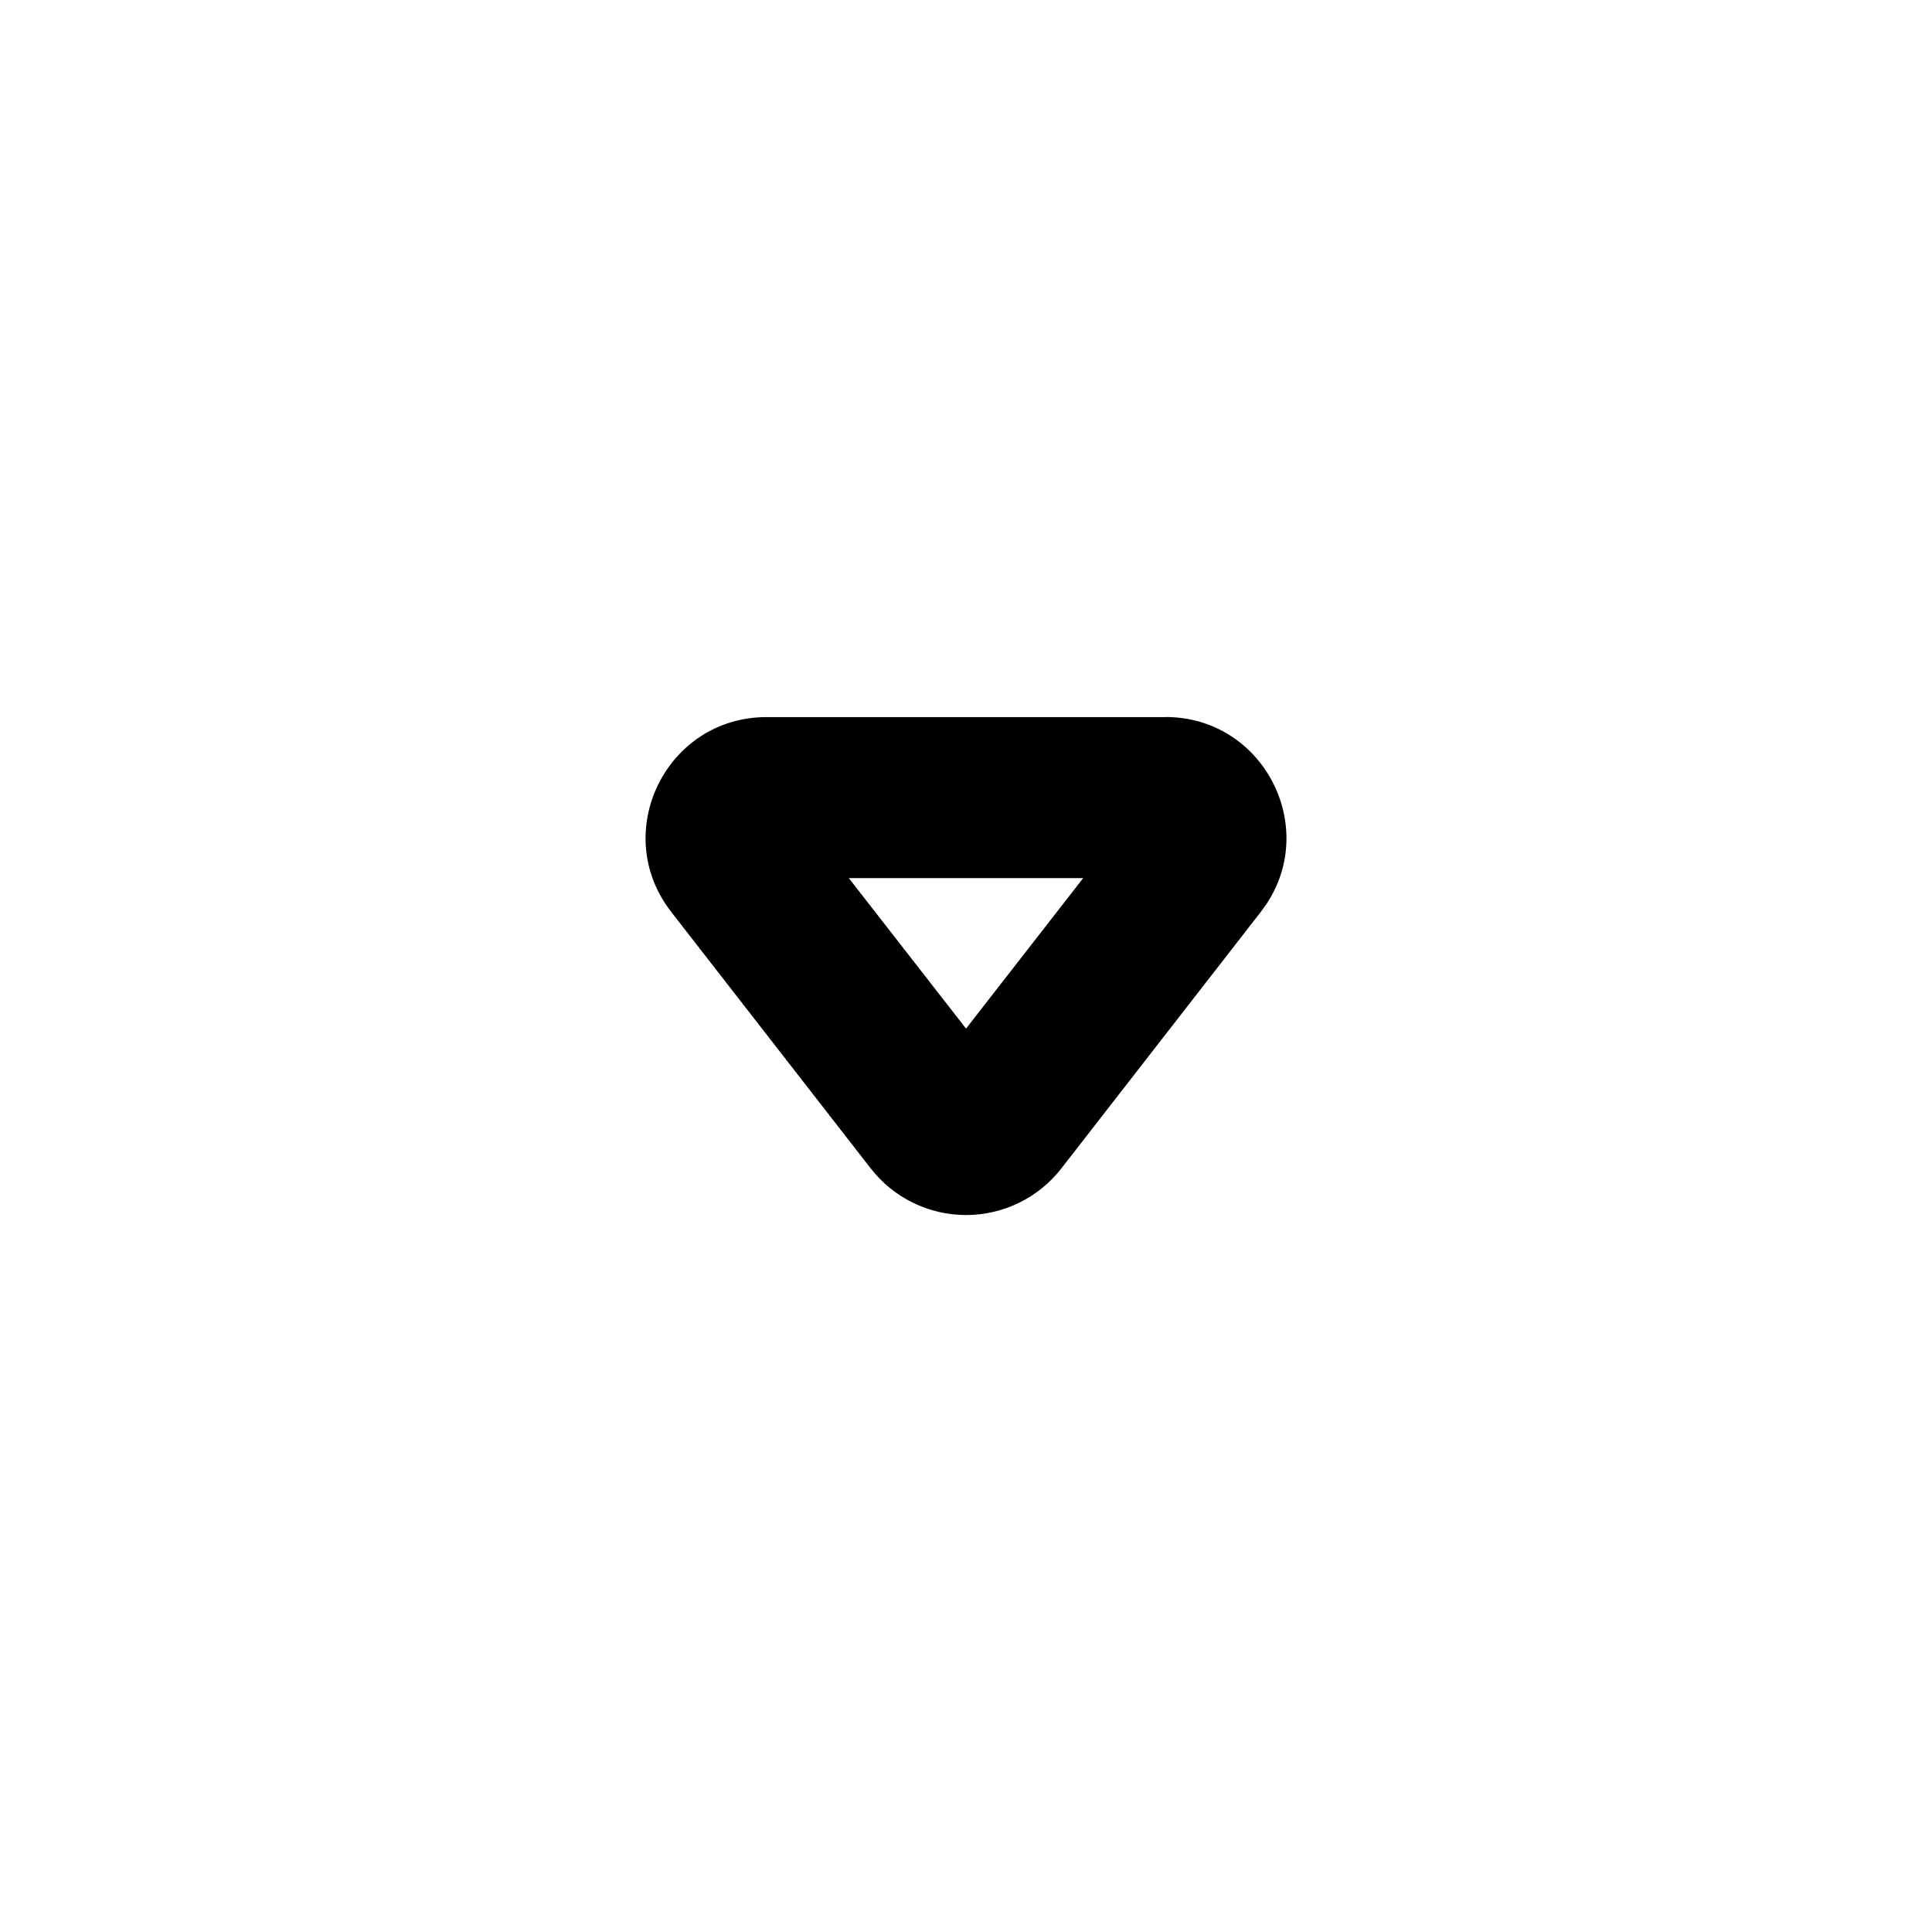
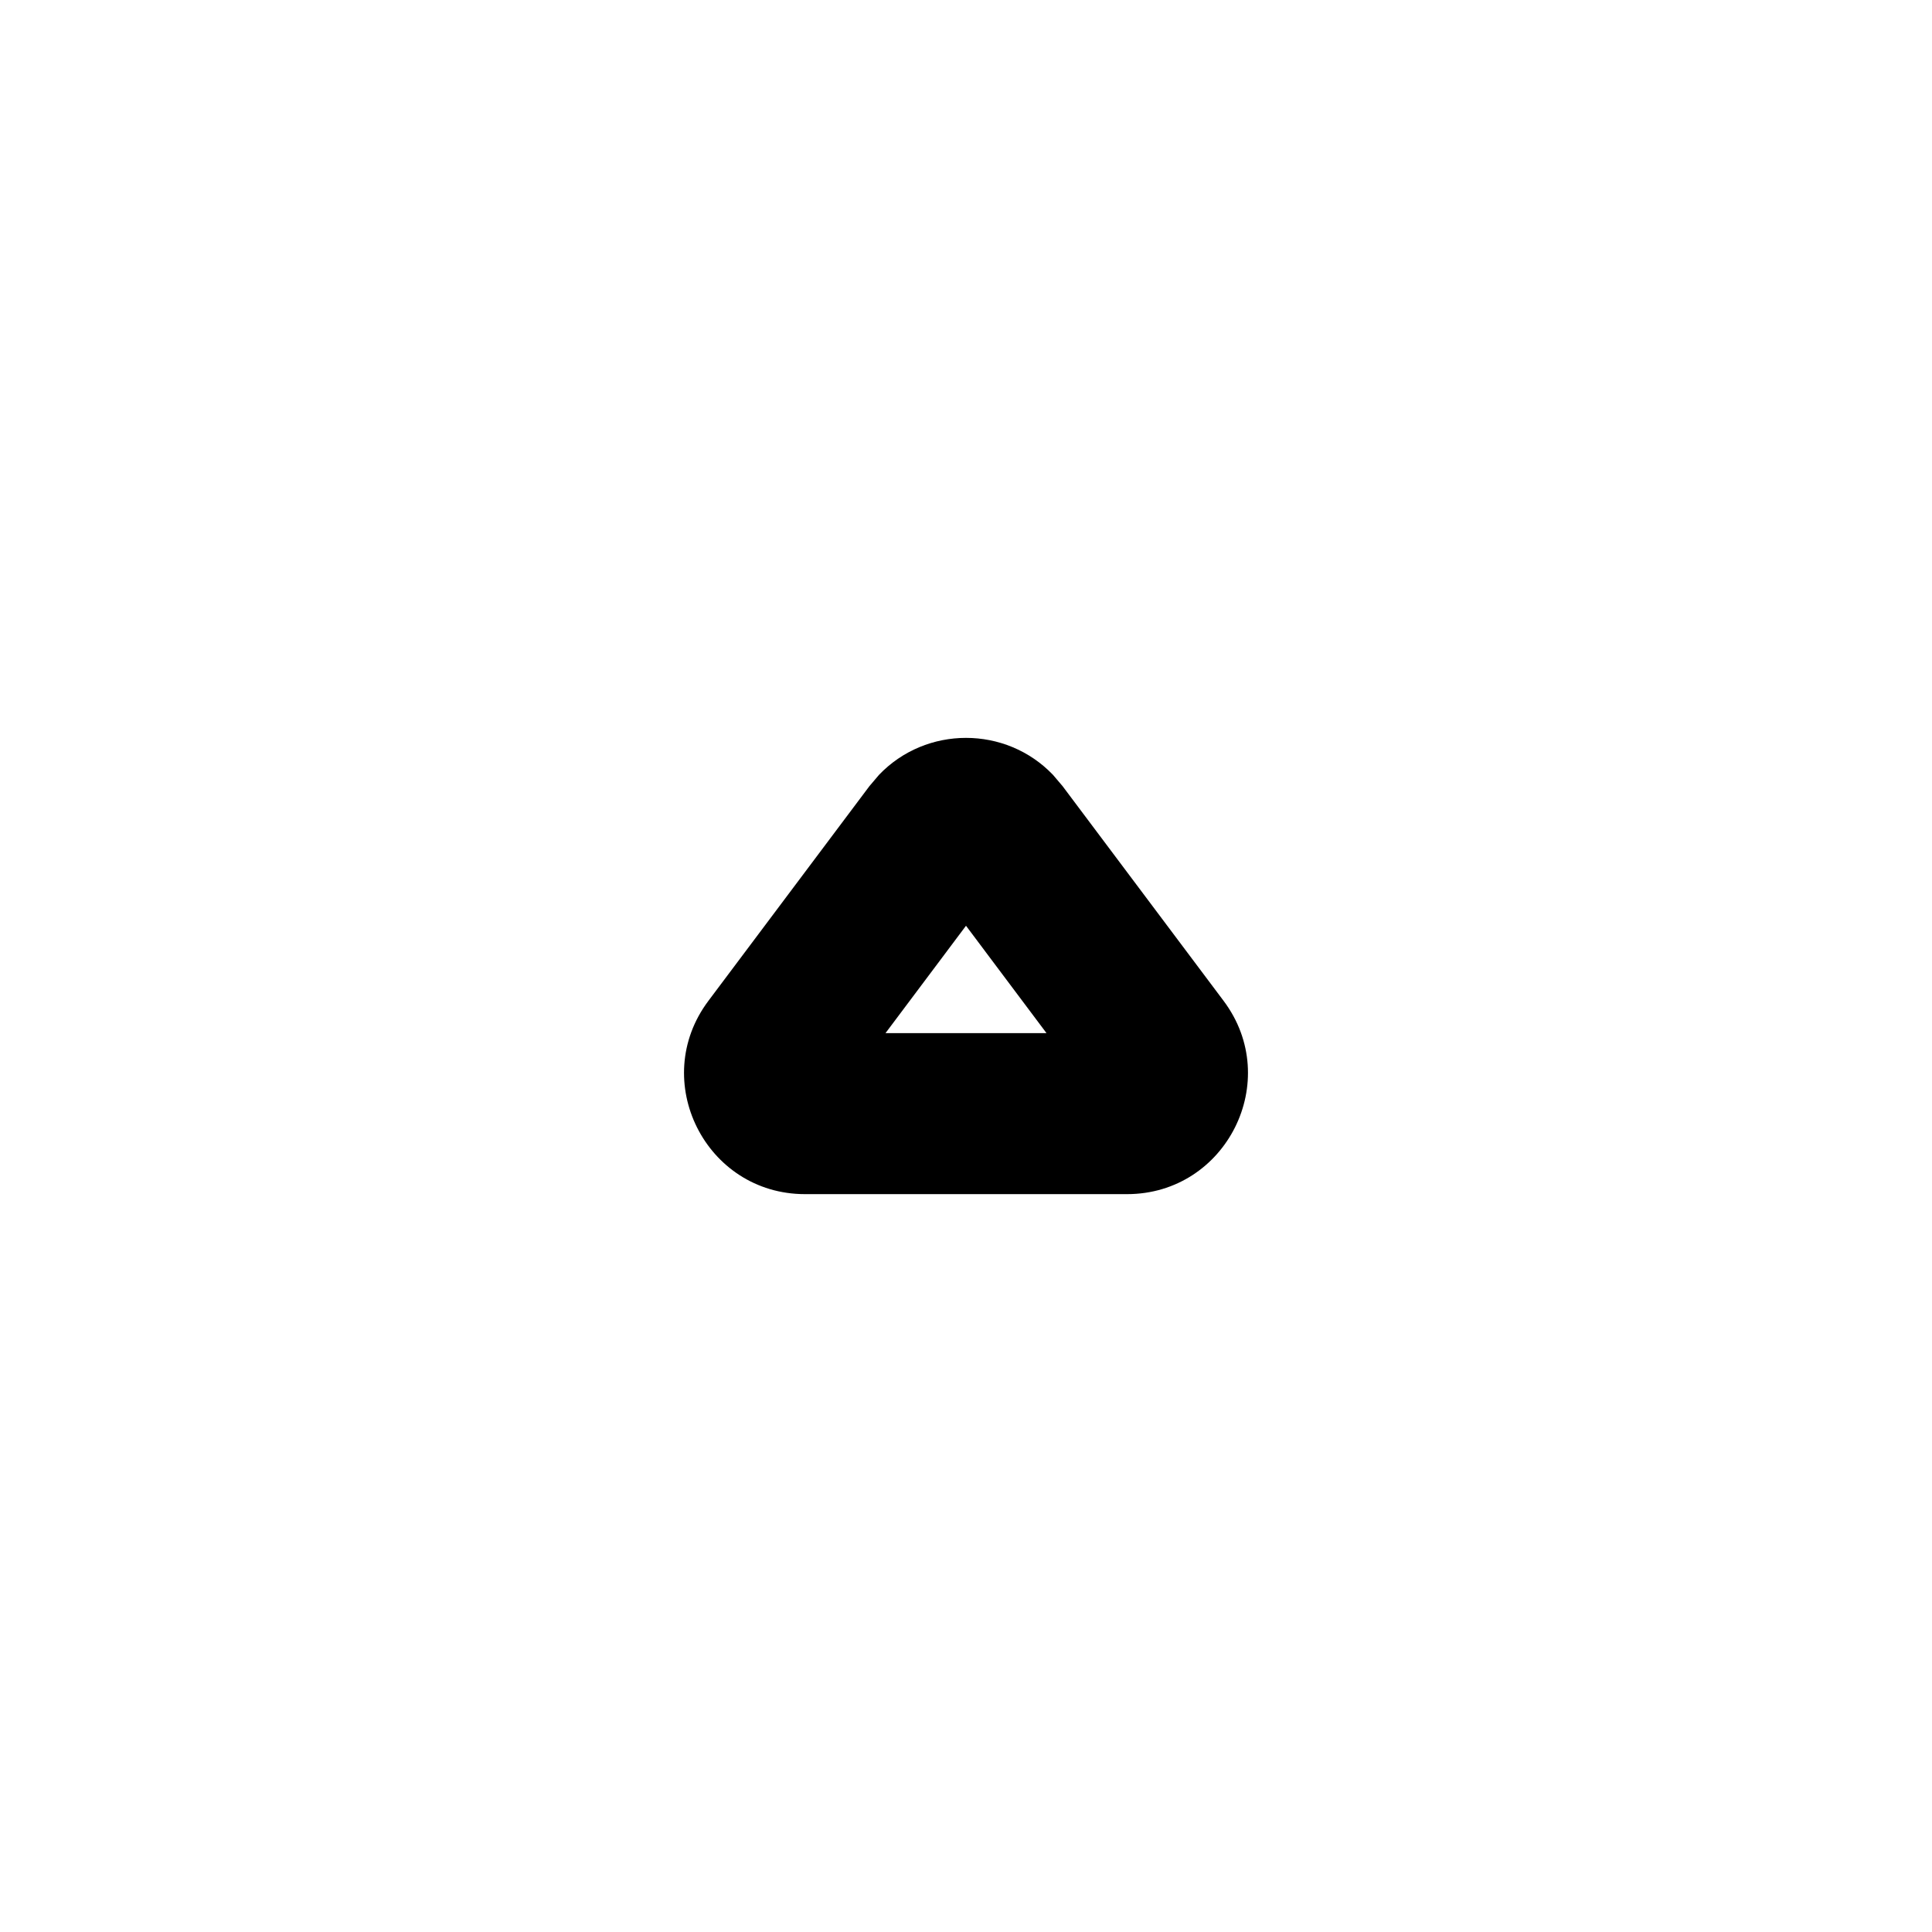
<svg xmlns="http://www.w3.org/2000/svg" width="24" height="24" fill="currentColor" viewBox="0 0 24 24">
-   <path d="M14.478 8.907c1.209 0 1.906 1.348 1.252 2.327l-.068.094-2.477 3.186a1.5 1.5 0 0 1-2.369 0l-2.478-3.186c-.766-.985-.064-2.42 1.185-2.42h4.955ZM12 12.778l1.456-1.87h-2.912L12 12.777Z" />
+   <path d="M10.919 9.626C11.505 9.013 12.495 9.013 13.081 9.626L13.2 9.766L15.2 12.433C15.942 13.422 15.236 14.834 14 14.834H10C8.764 14.834 8.058 13.422 8.8 12.433L10.8 9.766L10.919 9.626ZM11 12.834H13L12 11.5L11 12.834Z" />
</svg>
